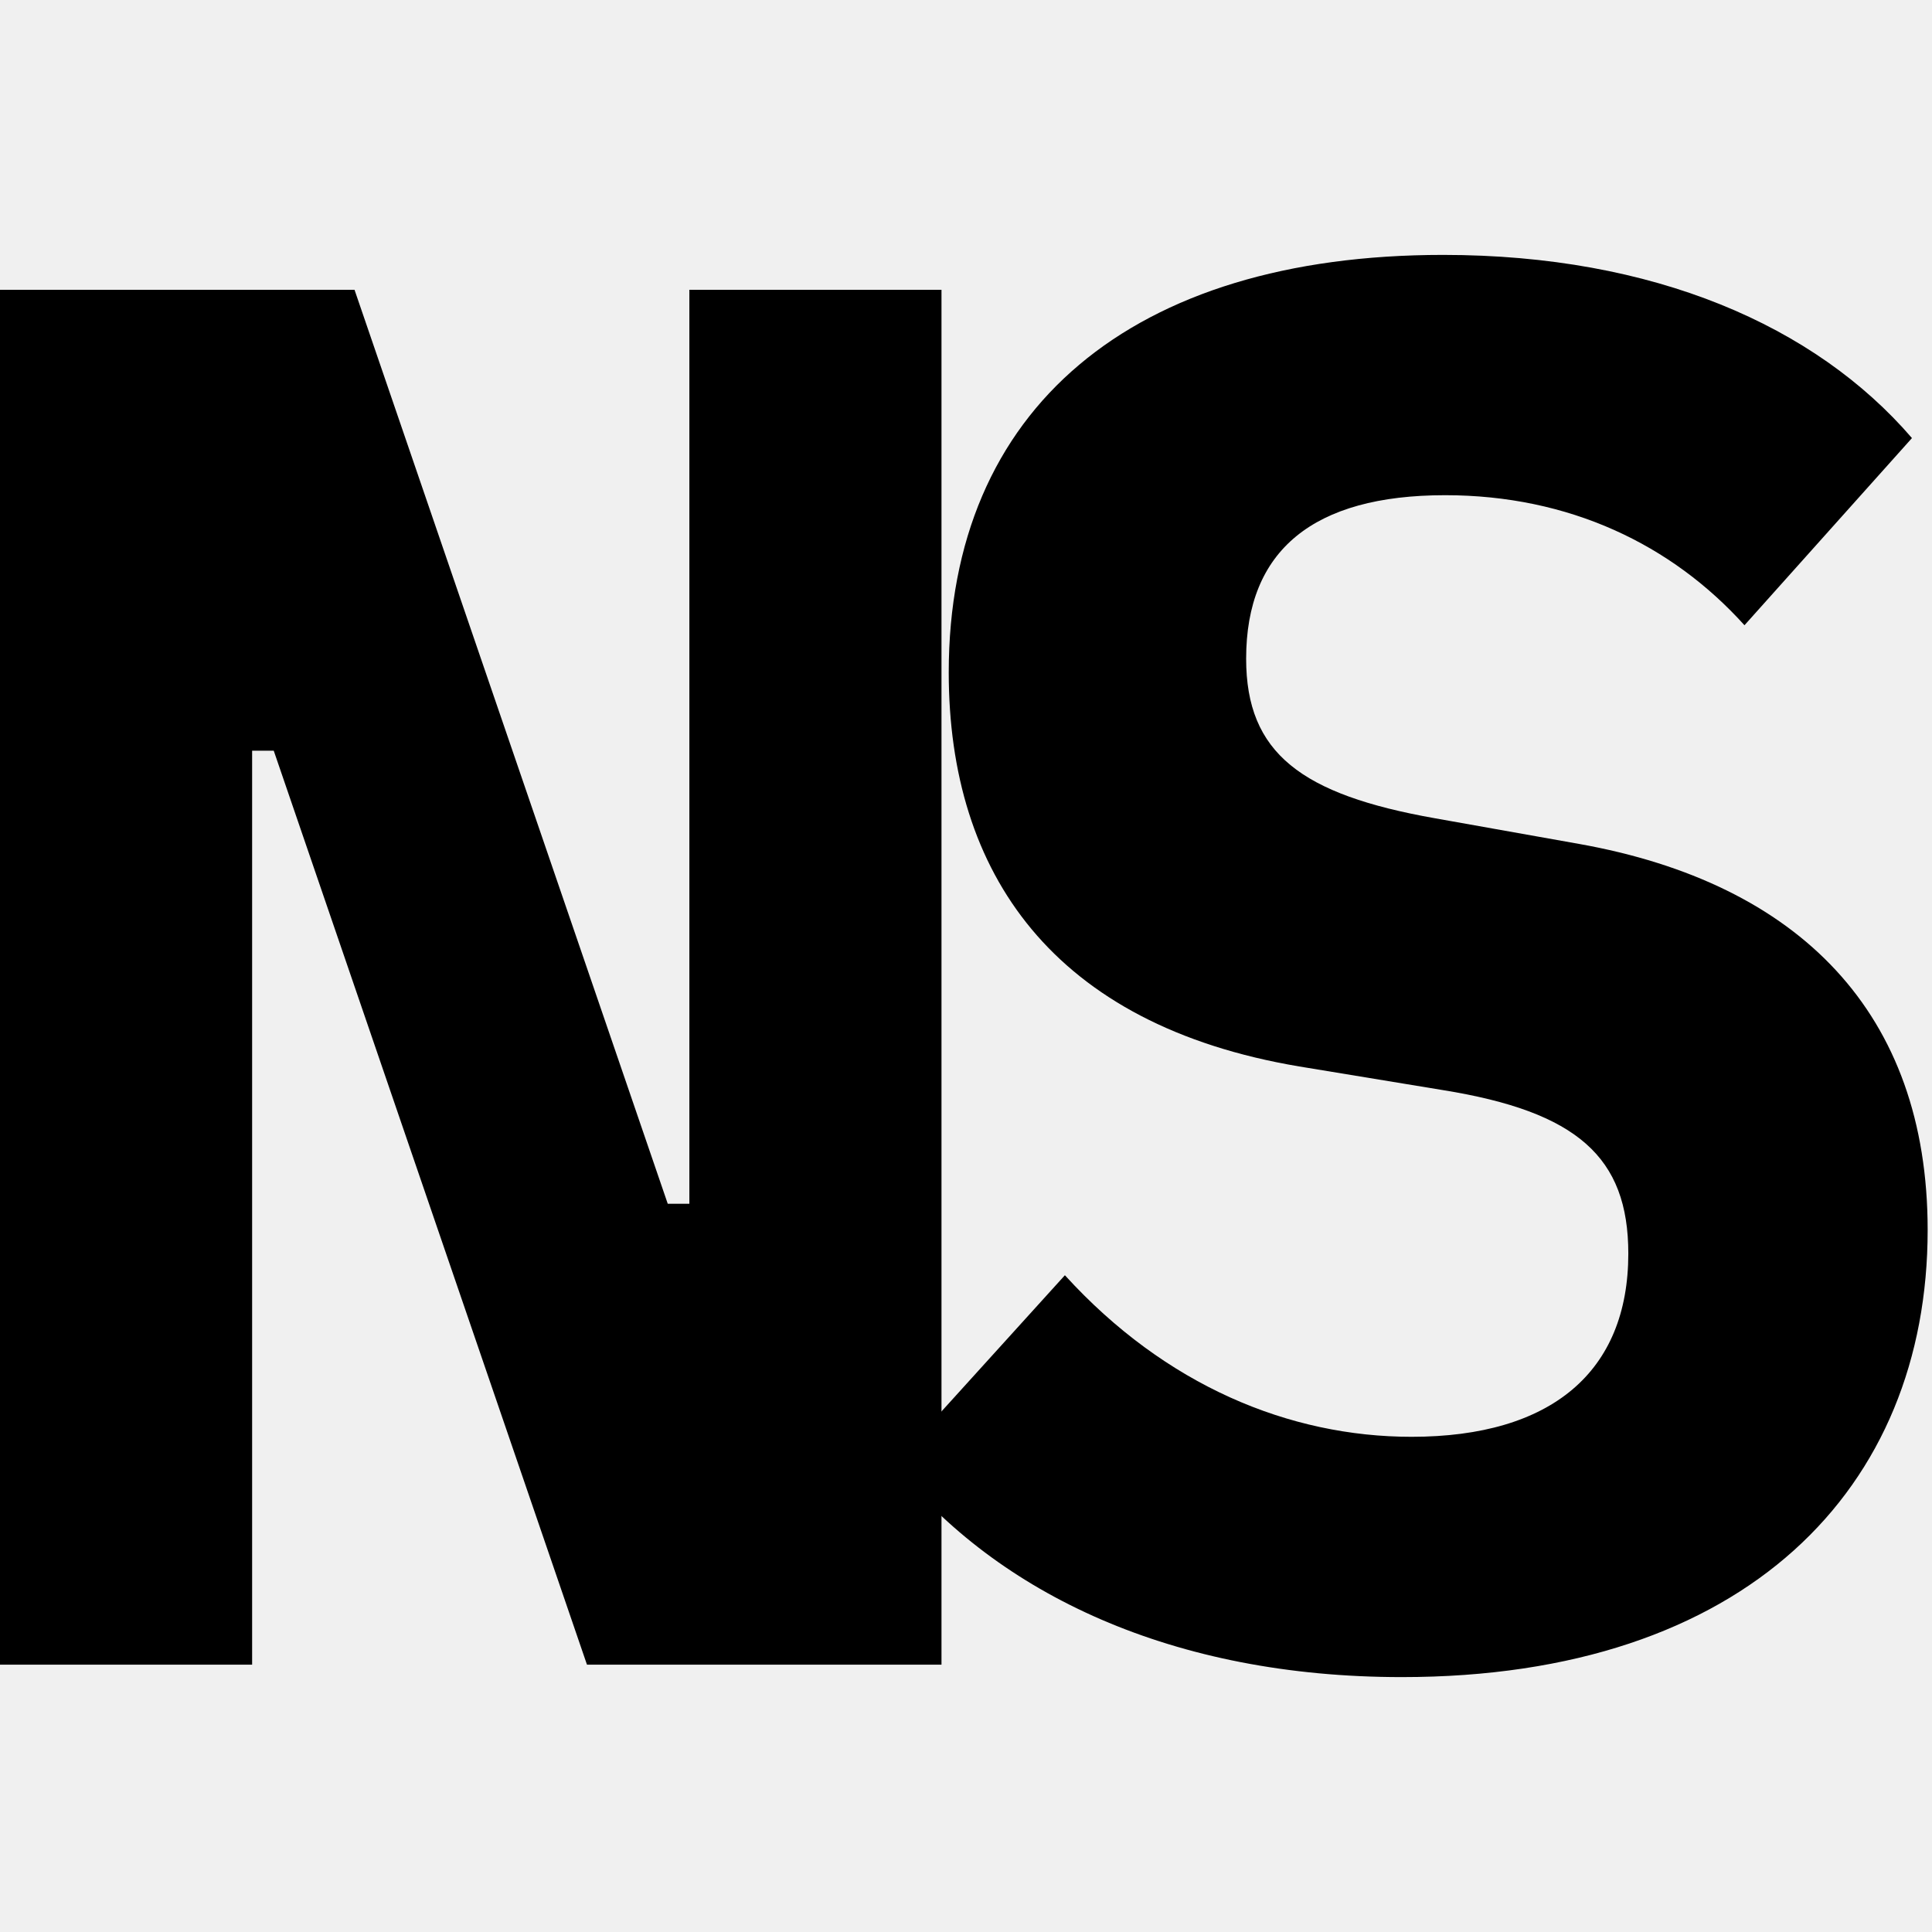
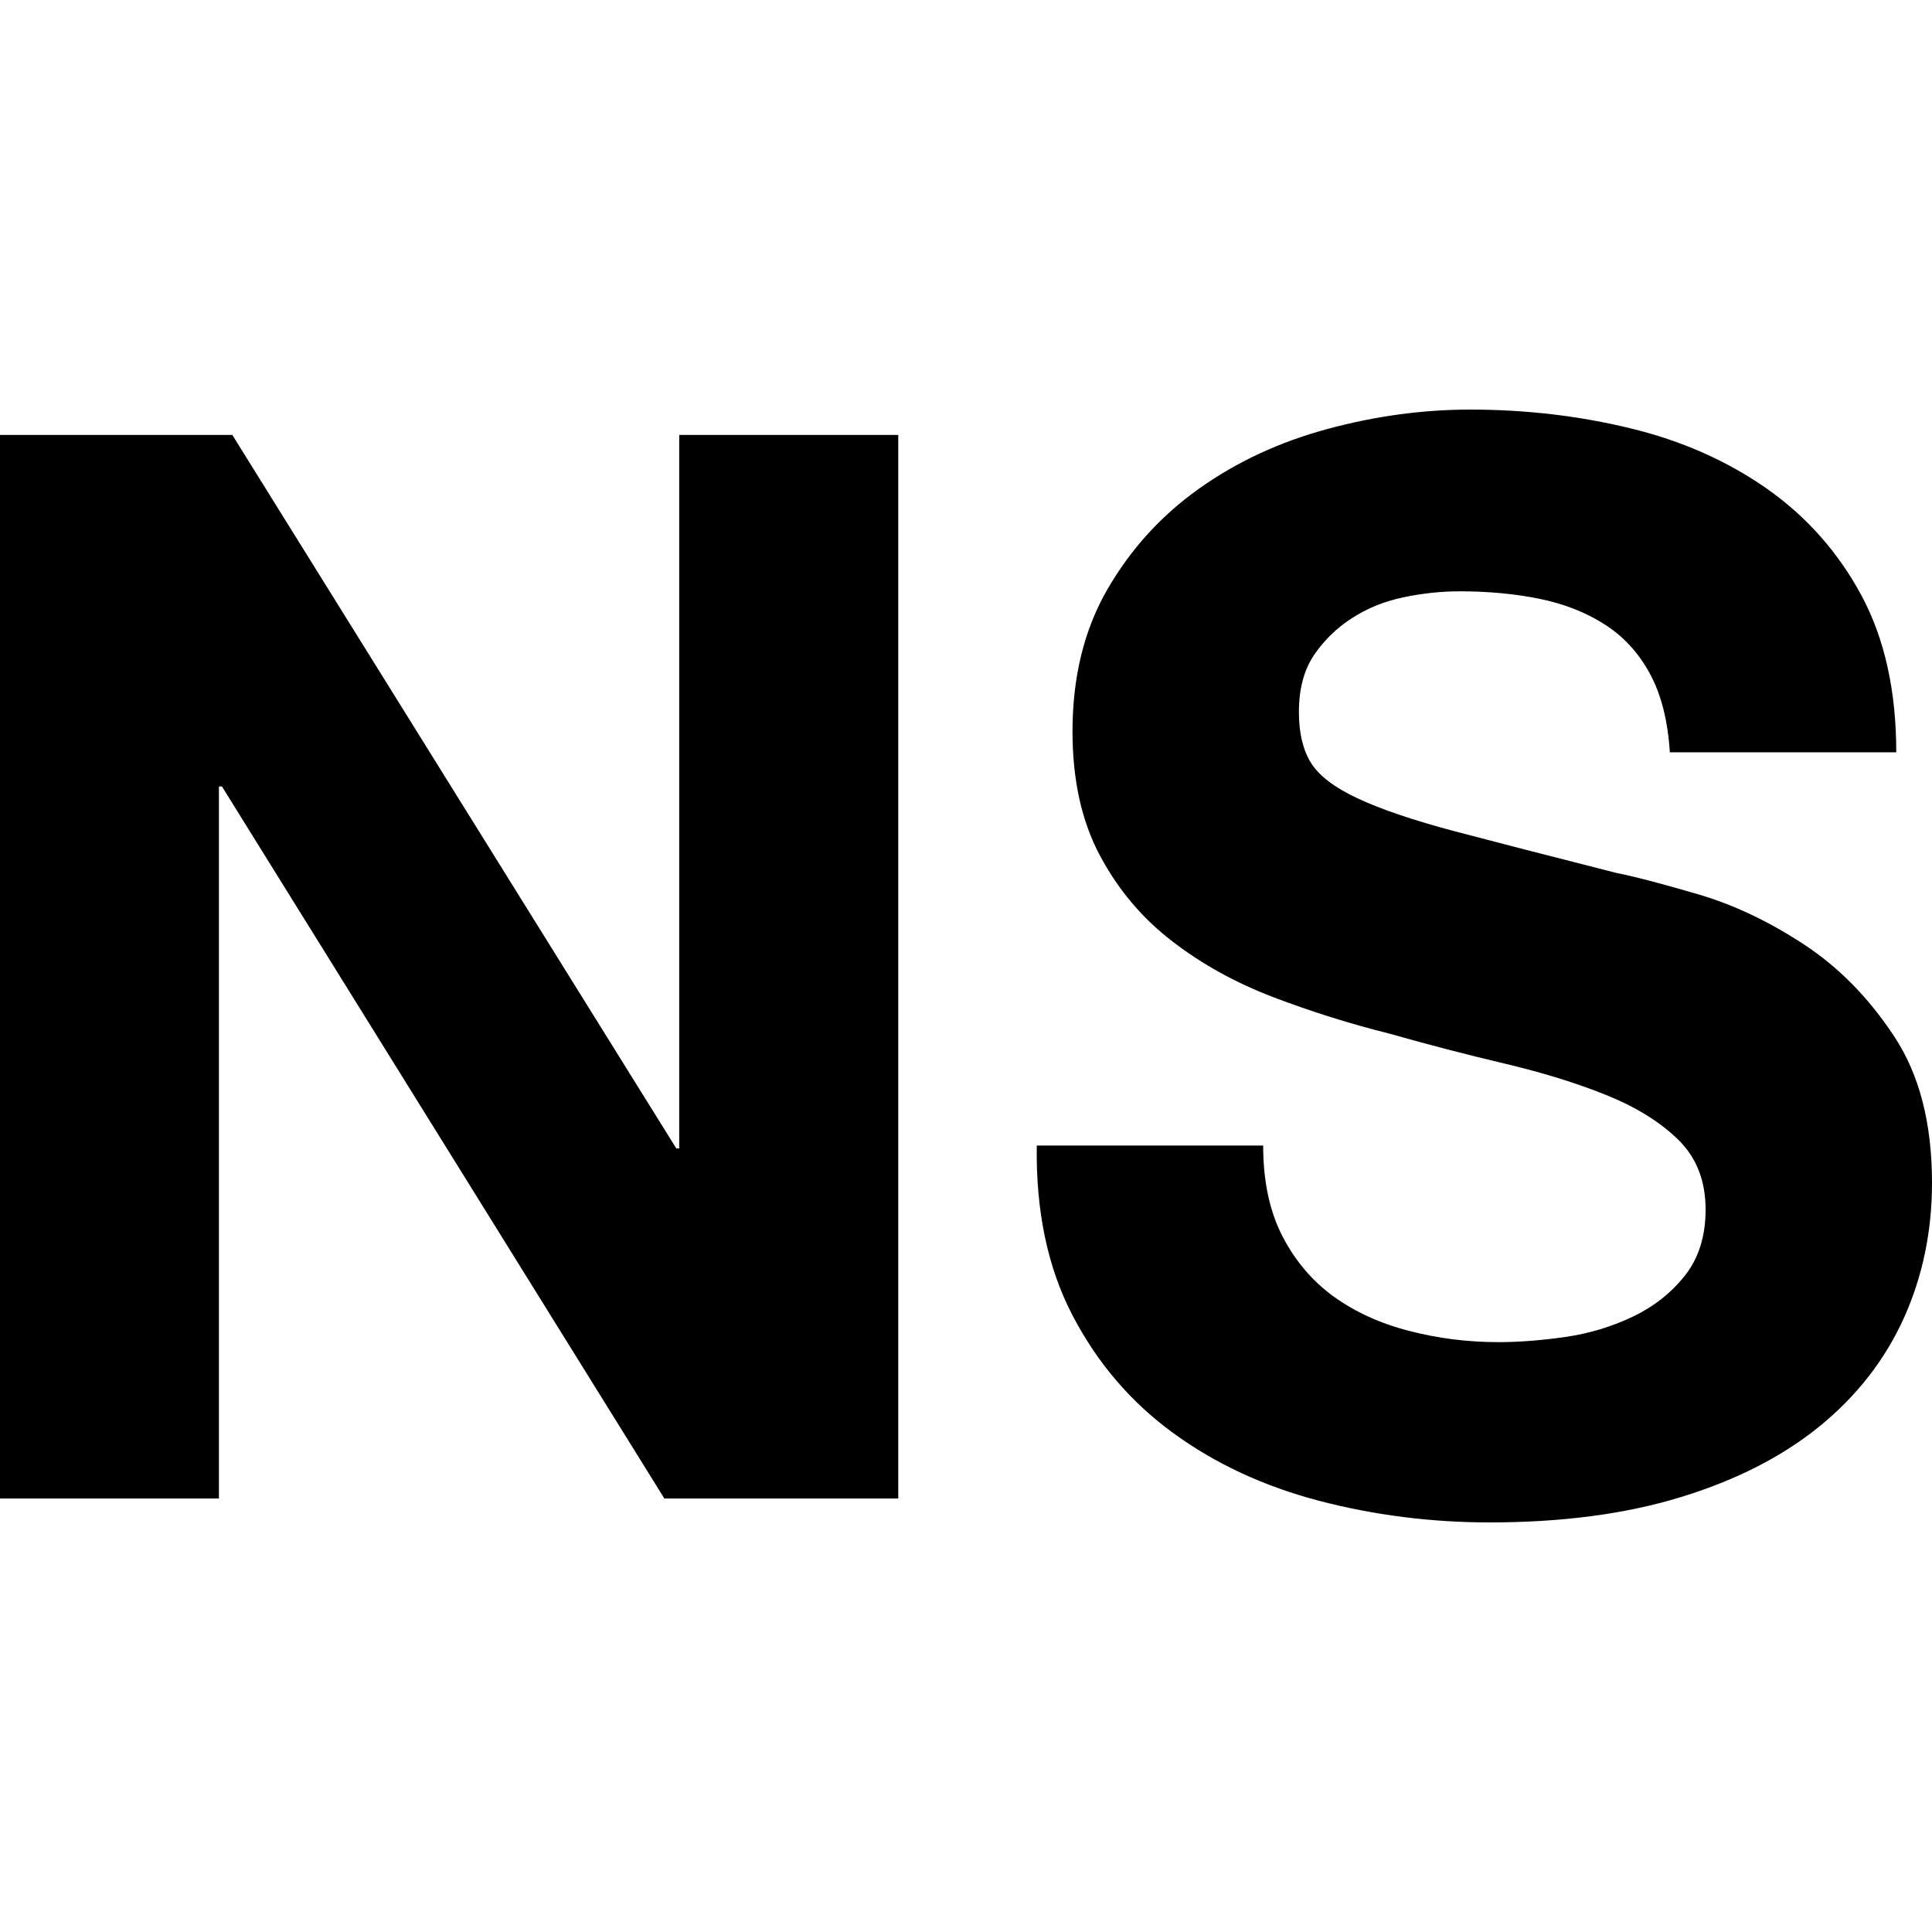
<svg xmlns="http://www.w3.org/2000/svg" version="1.1" viewBox="0 0 16 16" width="16pt" height="16pt">
  <defs />
  <g stroke="none" stroke-opacity="1" stroke-dasharray="none" fill="none" fill-opacity="1">
+     <rect fill="white" width="16" height="16" />
    <g>
-       <path d="M 2.267 6.217 L 4.861 13.786 L 7.797 13.786 L 7.797 2.4 L 5.709 2.4 L 5.709 9.969 L 5.53 9.969 L 2.936 2.4 L 35527137e-22 2.4 L 35527137e-22 13.786 L 2.088 13.786 L 2.088 6.217 Z" fill="black" />
-       <path d="M 11.609 13.889 C 14.463 13.889 15.964 12.323 15.964 10.186 C 15.964 8.392 14.904 7.315 13.077 6.989 L 11.886 6.777 C 10.777 6.581 10.32 6.238 10.32 5.455 C 10.32 4.558 10.875 4.101 11.968 4.101 C 12.995 4.101 13.844 4.509 14.447 5.178 L 15.834 3.628 C 15.034 2.698 13.697 2.111 11.951 2.111 C 9.374 2.111 7.857 3.384 7.857 5.569 C 7.857 7.233 8.721 8.489 10.76 8.832 L 11.951 9.028 C 13.061 9.207 13.485 9.582 13.485 10.382 C 13.485 11.36 12.848 11.899 11.69 11.899 C 10.679 11.899 9.651 11.475 8.819 10.561 L 7.4 12.127 C 8.265 13.204 9.716 13.889 11.609 13.889 Z" fill="black" />
+       <path d="M -164313e-19 3.602 L -164313e-19 12.41 L 1.813 12.41 L 1.813 6.513 L 1.838 6.513 L 5.502 12.41 L 7.439 12.41 L 7.439 3.602 L 5.625 3.602 L 5.625 9.511 L 5.601 9.511 L 1.924 3.602 Z" fill="black" />
+       <path d="M 10.461 9.487 L 8.586 9.487 C 8.578 10.029 8.676 10.498 8.882 10.893 C 9.088 11.288 9.365 11.612 9.715 11.867 C 10.064 12.122 10.467 12.309 10.924 12.429 C 11.38 12.548 11.851 12.608 12.336 12.608 C 12.937 12.608 13.465 12.538 13.921 12.398 C 14.378 12.258 14.76 12.063 15.069 11.812 C 15.377 11.561 15.609 11.263 15.766 10.918 C 15.922 10.572 16 10.198 16 9.795 C 16 9.301 15.895 8.896 15.685 8.58 C 15.476 8.263 15.227 8.01 14.939 7.821 C 14.651 7.632 14.361 7.494 14.069 7.408 C 13.777 7.322 13.549 7.262 13.385 7.229 C 12.834 7.089 12.388 6.974 12.046 6.884 C 11.705 6.793 11.438 6.703 11.244 6.612 C 11.051 6.522 10.922 6.423 10.856 6.316 C 10.79 6.209 10.757 6.069 10.757 5.897 C 10.757 5.708 10.798 5.551 10.88 5.428 C 10.963 5.305 11.068 5.202 11.195 5.12 C 11.323 5.037 11.464 4.98 11.621 4.947 C 11.777 4.914 11.933 4.897 12.089 4.897 C 12.328 4.897 12.548 4.918 12.749 4.959 C 12.951 5 13.13 5.07 13.286 5.169 C 13.442 5.268 13.568 5.403 13.662 5.576 C 13.757 5.749 13.812 5.967 13.829 6.23 L 15.704 6.23 C 15.704 5.72 15.607 5.286 15.414 4.928 C 15.221 4.571 14.96 4.277 14.631 4.046 C 14.302 3.816 13.925 3.649 13.502 3.547 C 13.078 3.444 12.636 3.392 12.176 3.392 C 11.781 3.392 11.386 3.446 10.992 3.553 C 10.597 3.66 10.243 3.824 9.931 4.046 C 9.618 4.268 9.365 4.546 9.172 4.879 C 8.979 5.212 8.882 5.605 8.882 6.057 C 8.882 6.46 8.958 6.803 9.11 7.087 C 9.262 7.371 9.462 7.607 9.709 7.796 C 9.955 7.986 10.235 8.14 10.547 8.259 C 10.86 8.378 11.181 8.479 11.51 8.561 C 11.83 8.652 12.147 8.734 12.46 8.808 C 12.772 8.882 13.052 8.968 13.298 9.067 C 13.545 9.166 13.745 9.289 13.897 9.437 C 14.049 9.585 14.125 9.778 14.125 10.017 C 14.125 10.239 14.067 10.422 13.952 10.566 C 13.837 10.71 13.693 10.823 13.52 10.905 C 13.348 10.987 13.163 11.043 12.965 11.072 C 12.768 11.1 12.583 11.115 12.41 11.115 C 12.155 11.115 11.909 11.084 11.67 11.022 C 11.432 10.961 11.224 10.866 11.047 10.739 C 10.87 10.611 10.728 10.445 10.621 10.239 C 10.515 10.033 10.461 9.783 10.461 9.487 Z" fill="black" />
    </g>
  </g>
</svg>
